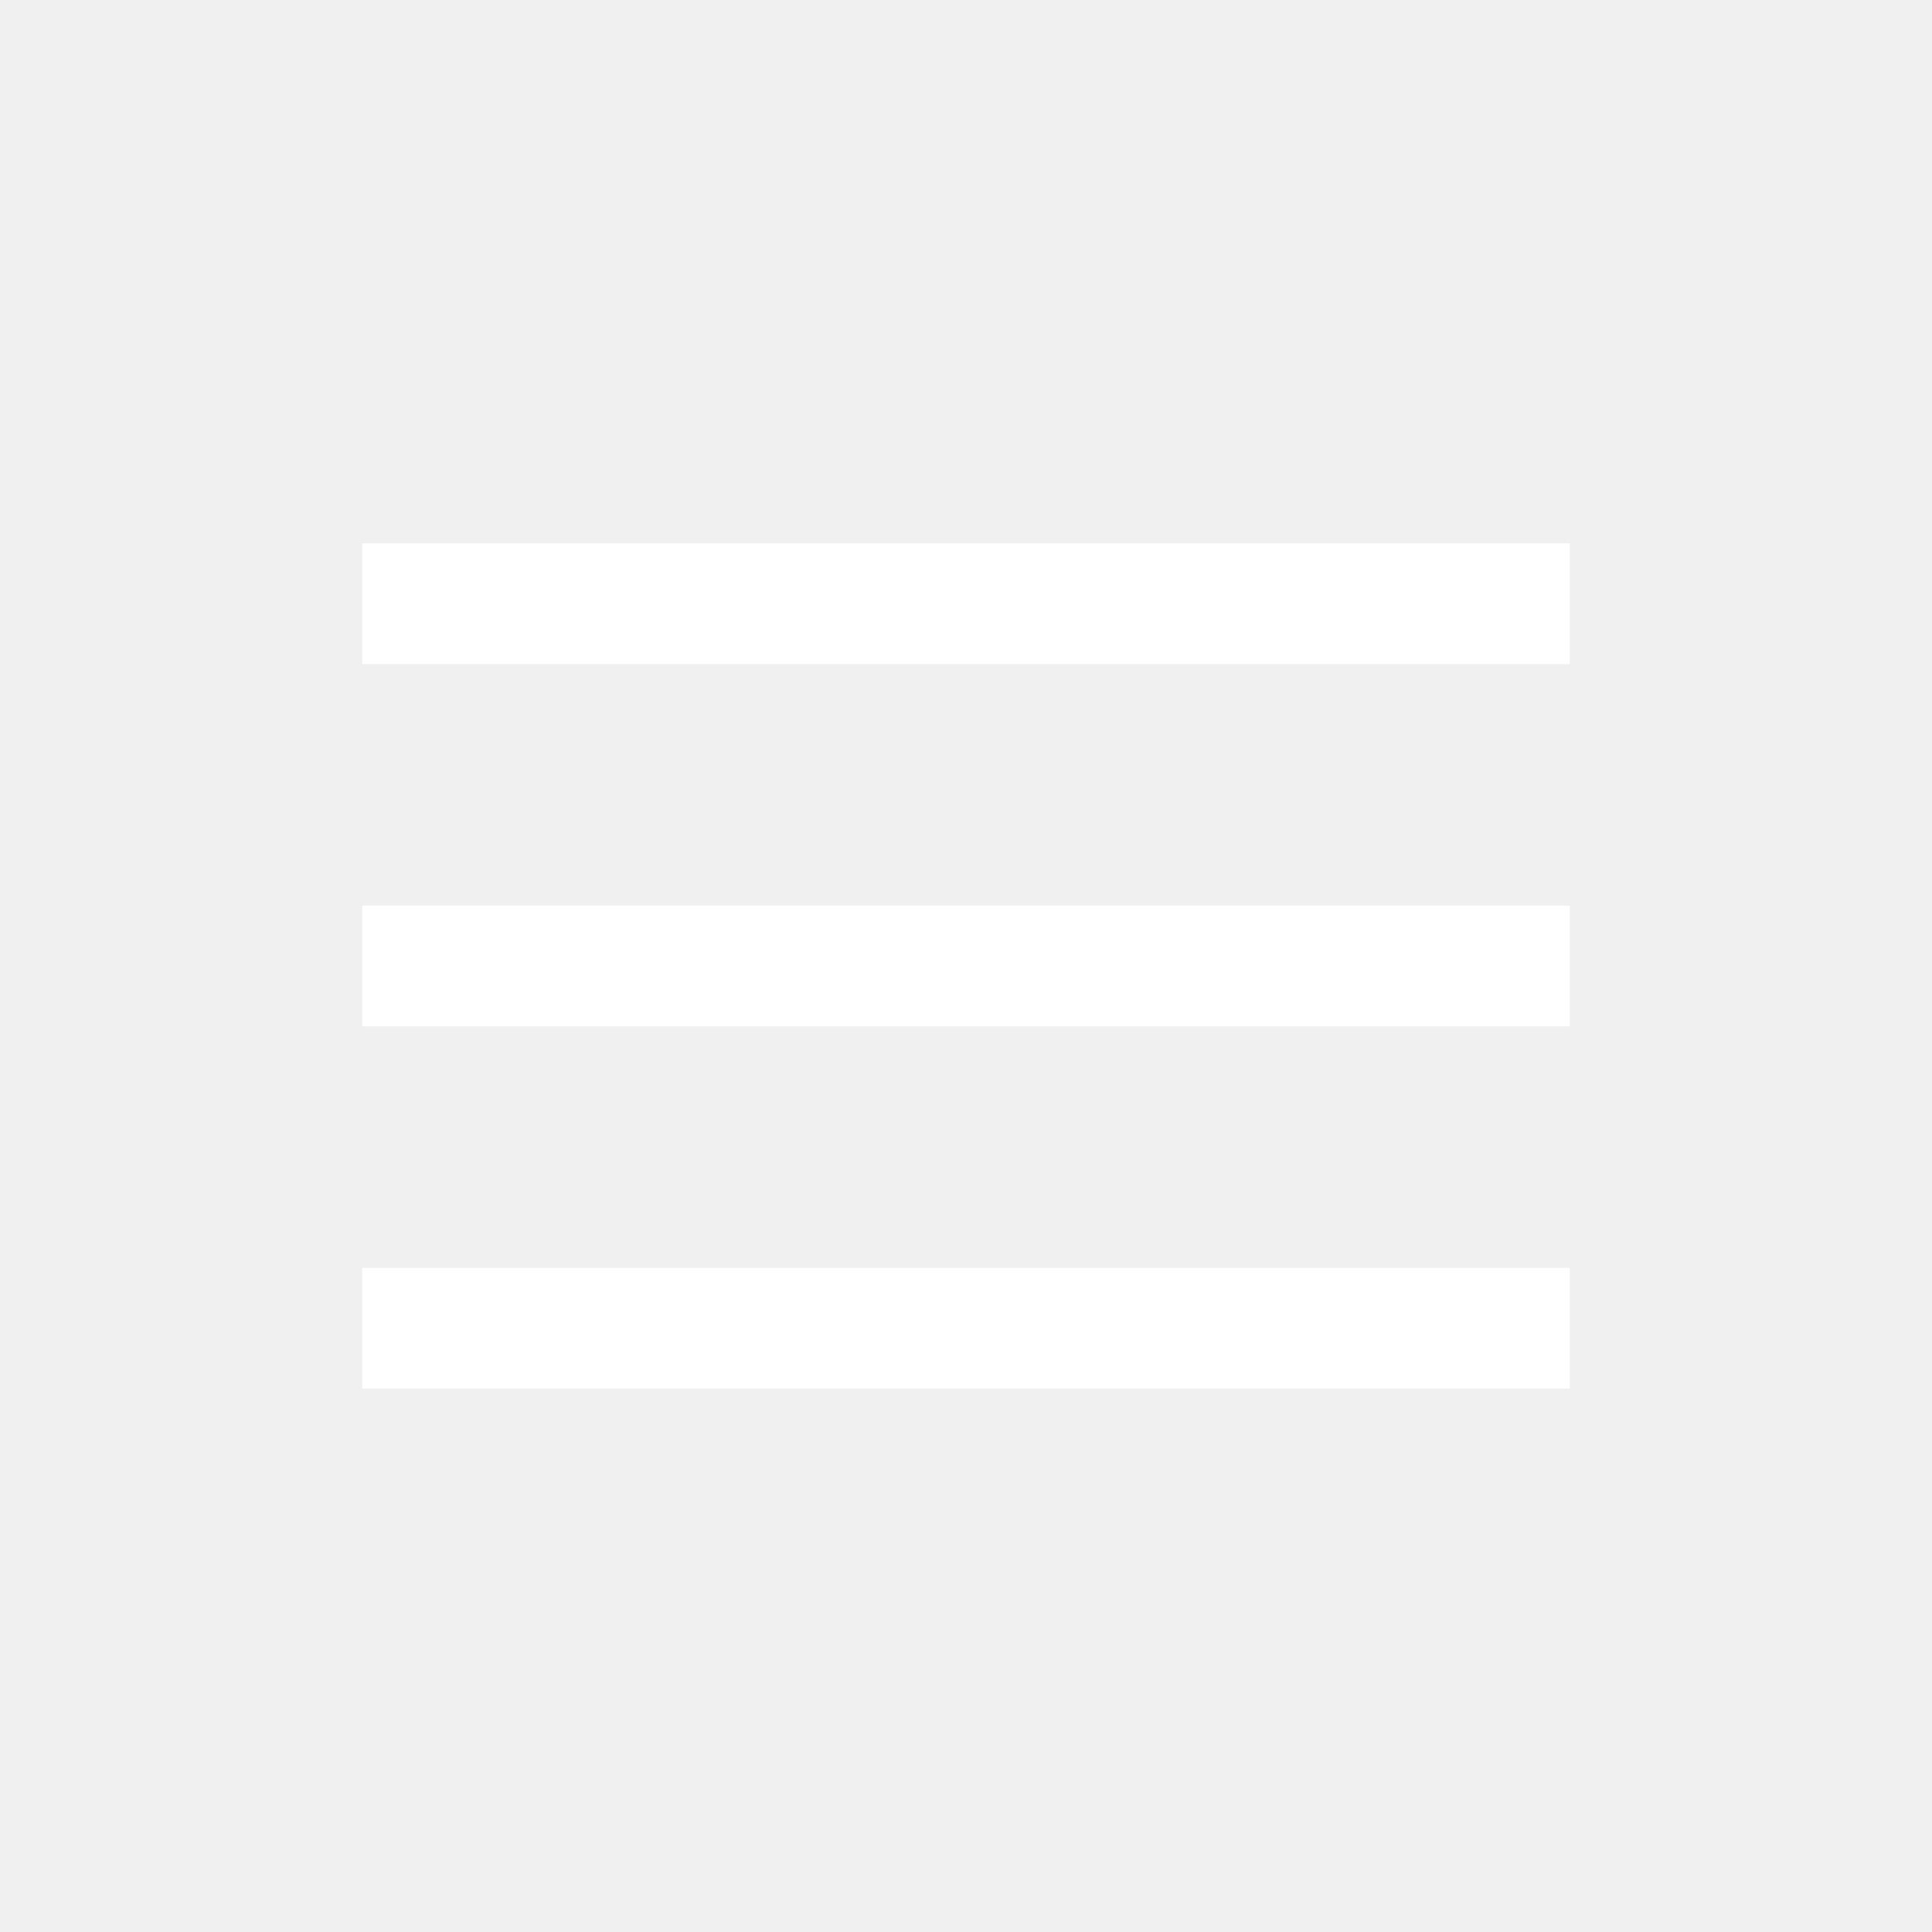
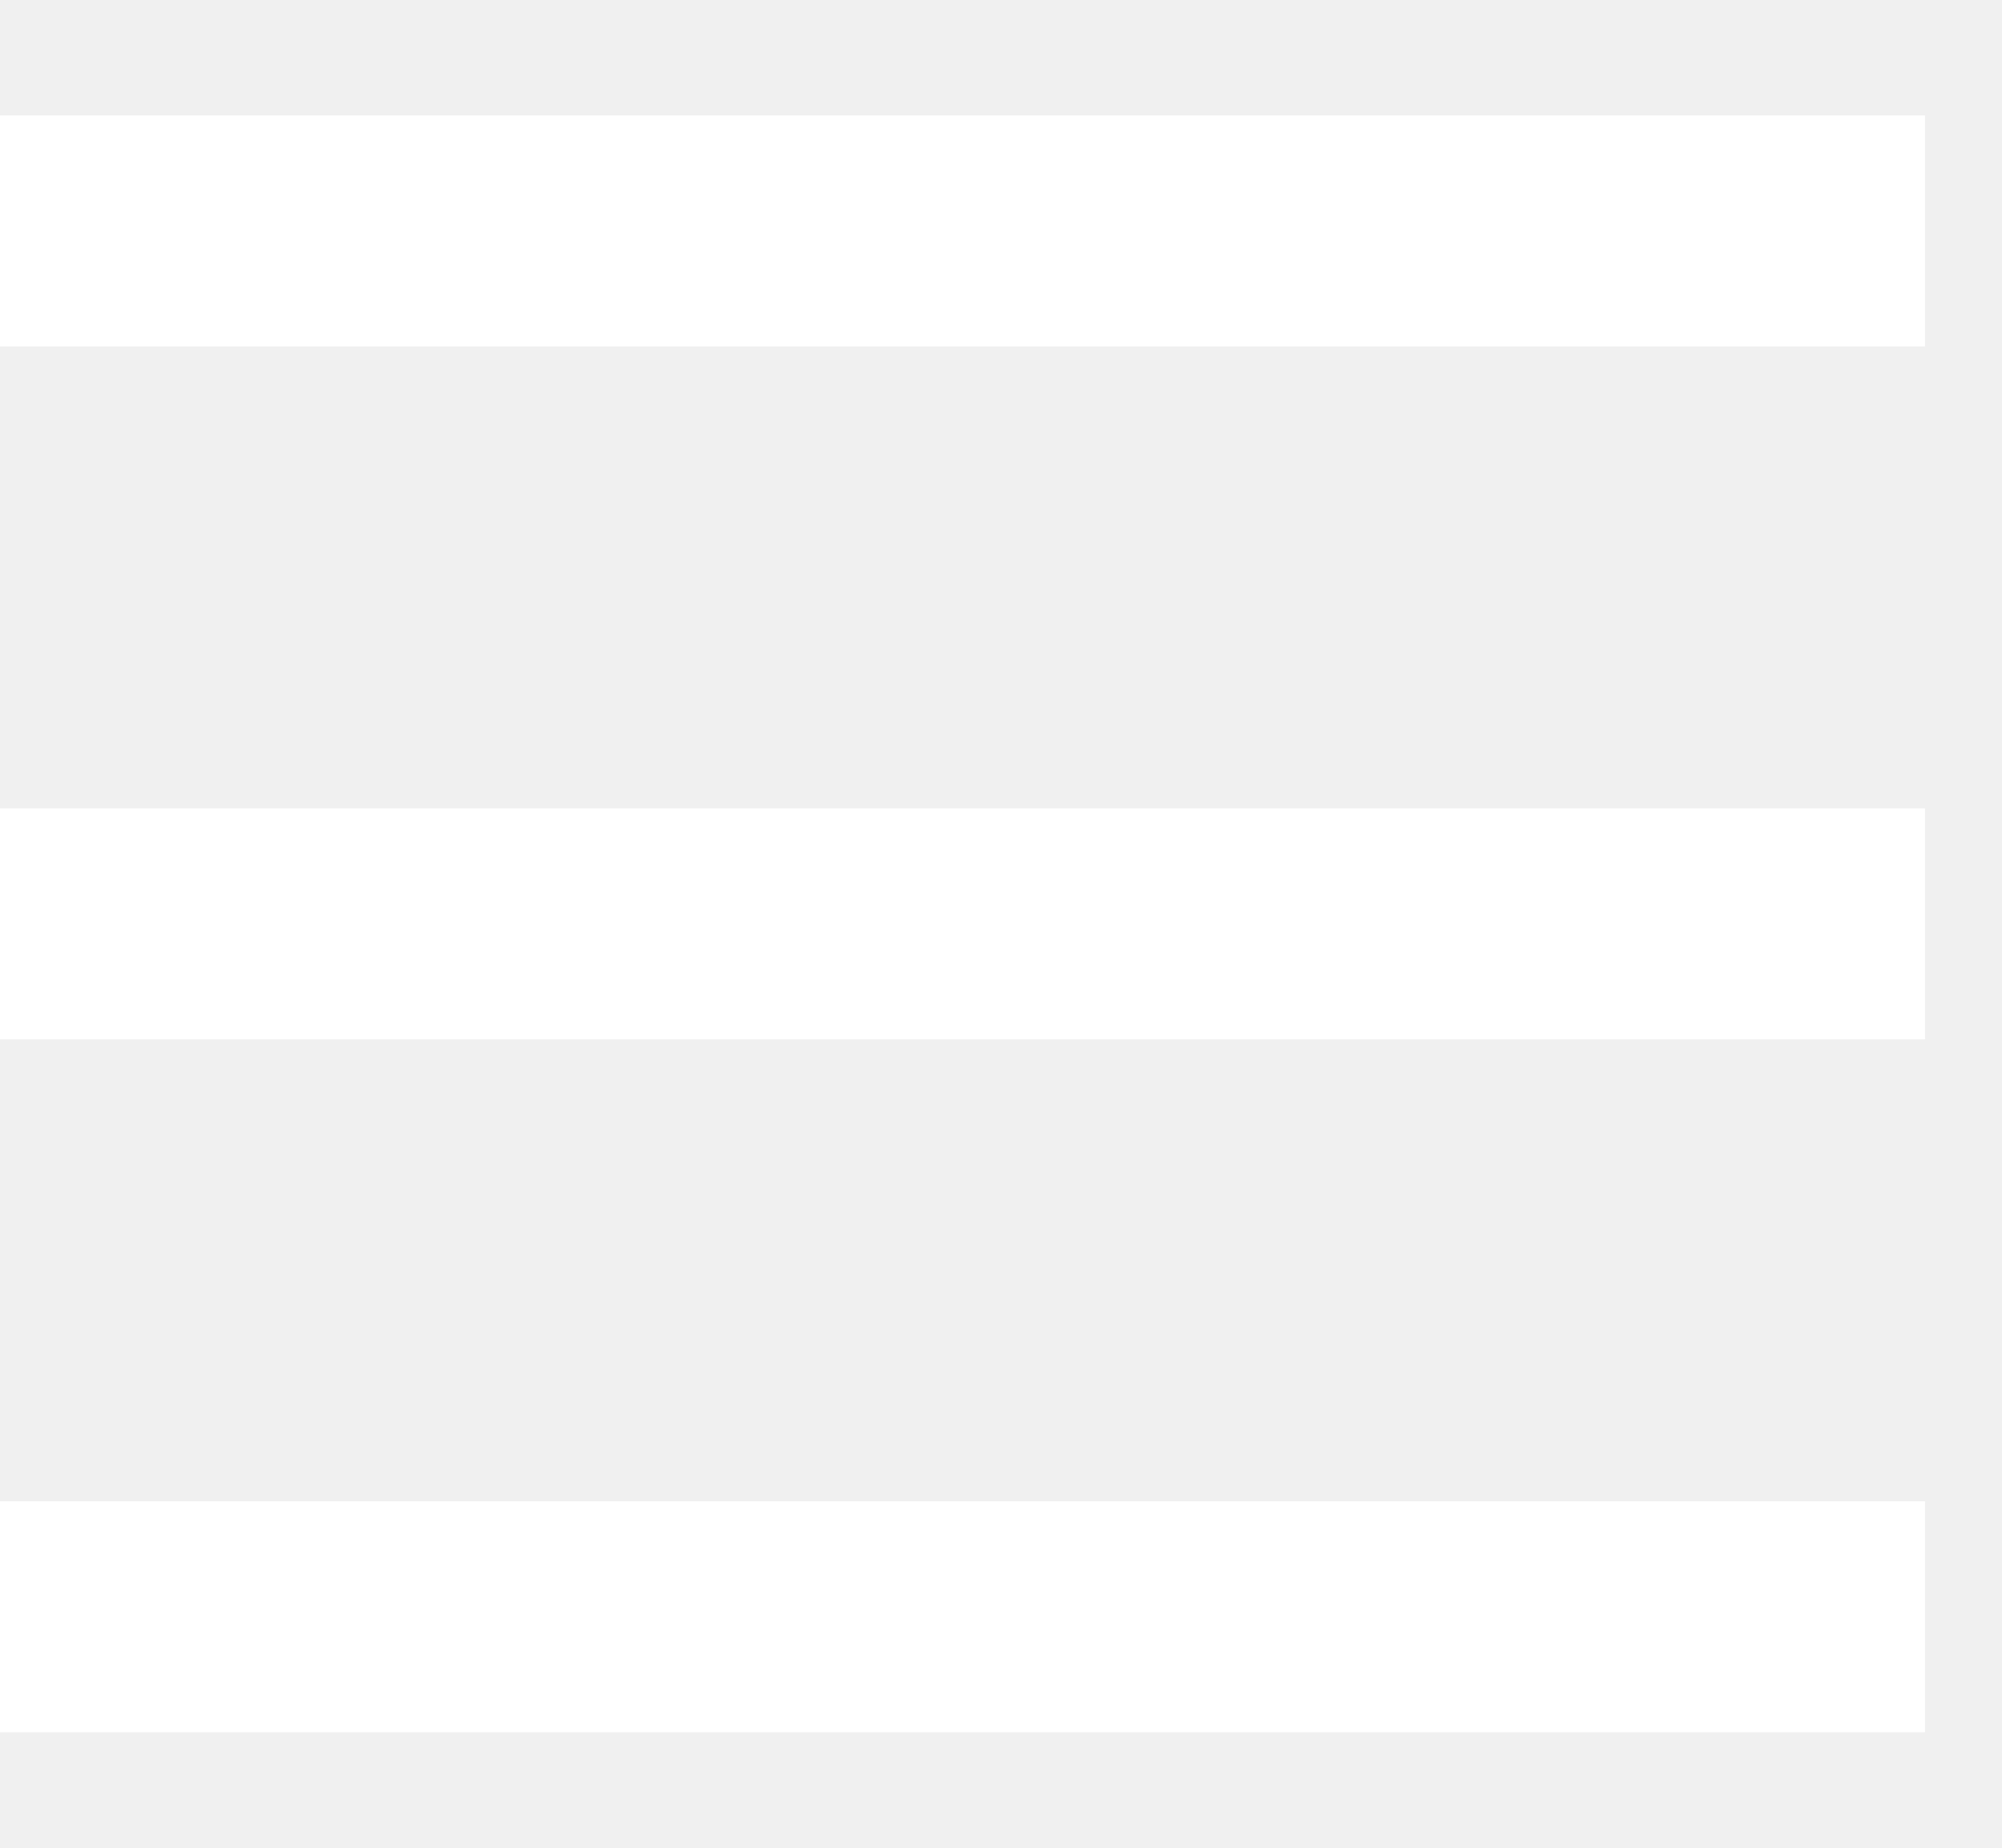
- <svg xmlns="http://www.w3.org/2000/svg" width="800px" height="800px" viewBox="0 0 24 24" fill="none">
+ <svg xmlns="http://www.w3.org/2000/svg" viewBox="7 6 13 12" fill="none">
  <path fill-rule="evenodd" clip-rule="evenodd" d="M19.5 8.25H4.5V6.75H19.5V8.25Z" fill="#ffffff" />
  <path fill-rule="evenodd" clip-rule="evenodd" d="M19.5 12.75H4.5V11.25H19.5V12.75Z" fill="#ffffff" />
  <path fill-rule="evenodd" clip-rule="evenodd" d="M19.5 17.25H4.5V15.75H19.5V17.25Z" fill="#ffffff" />
</svg>
